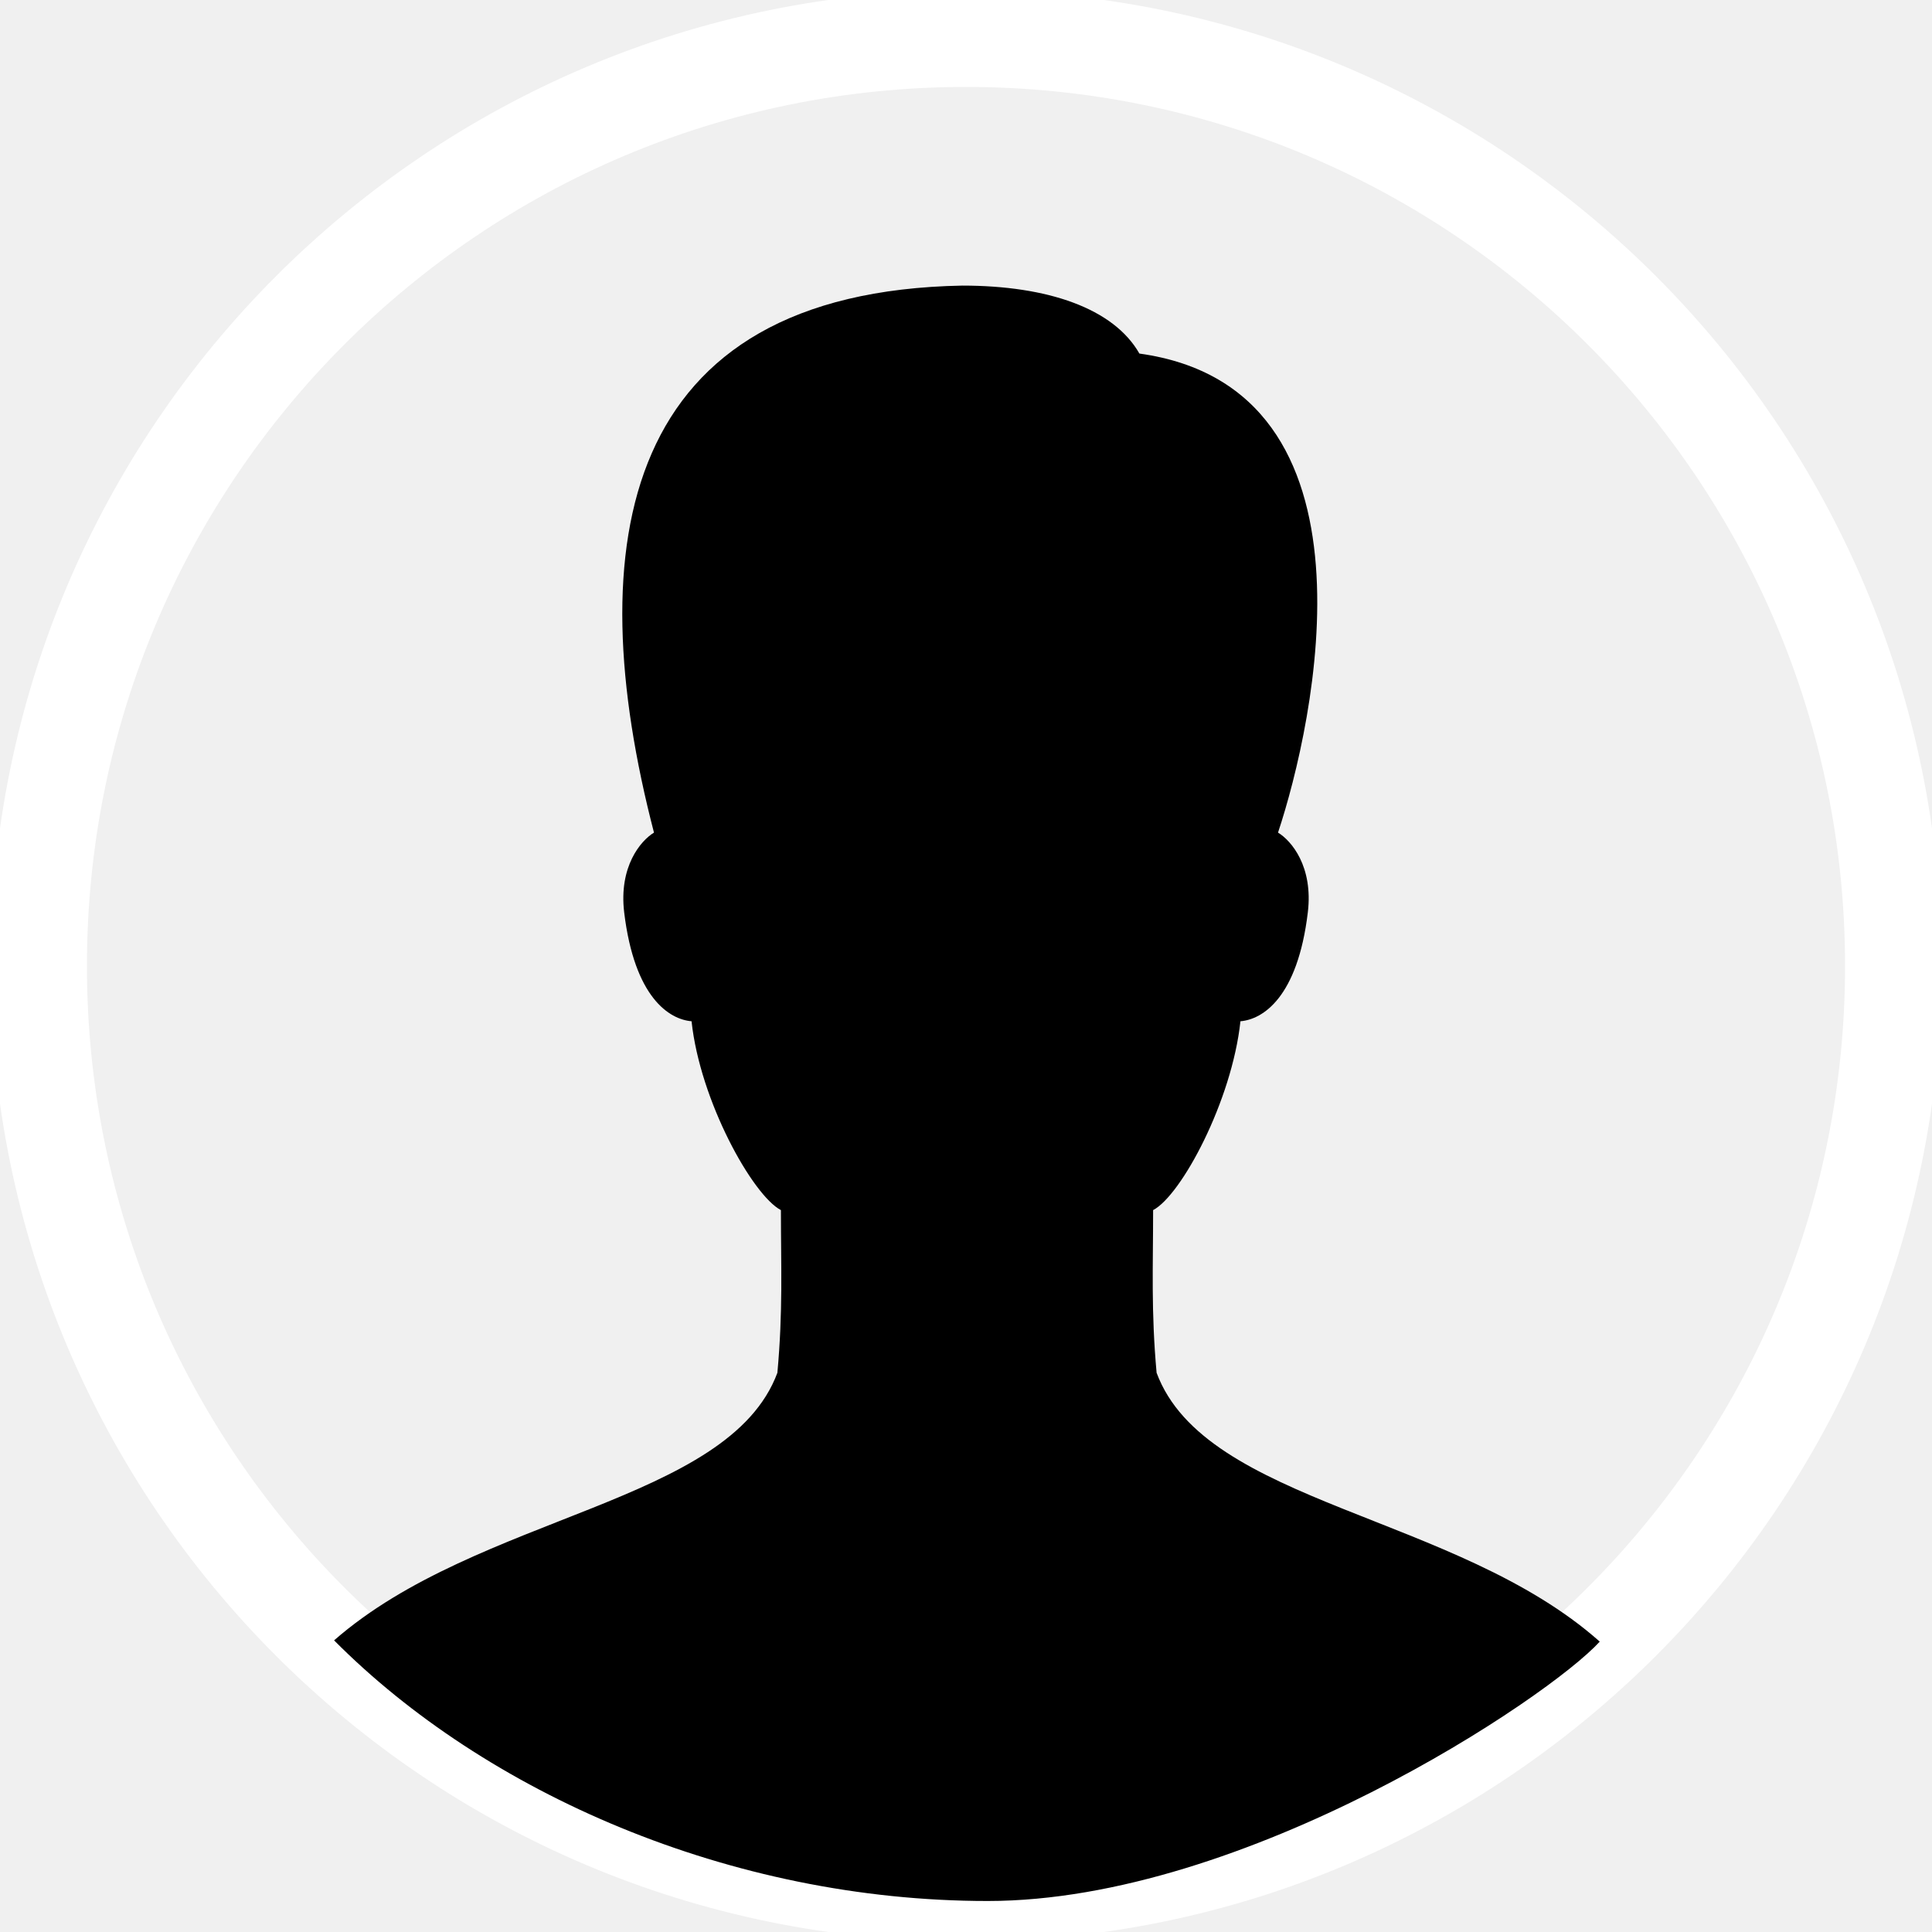
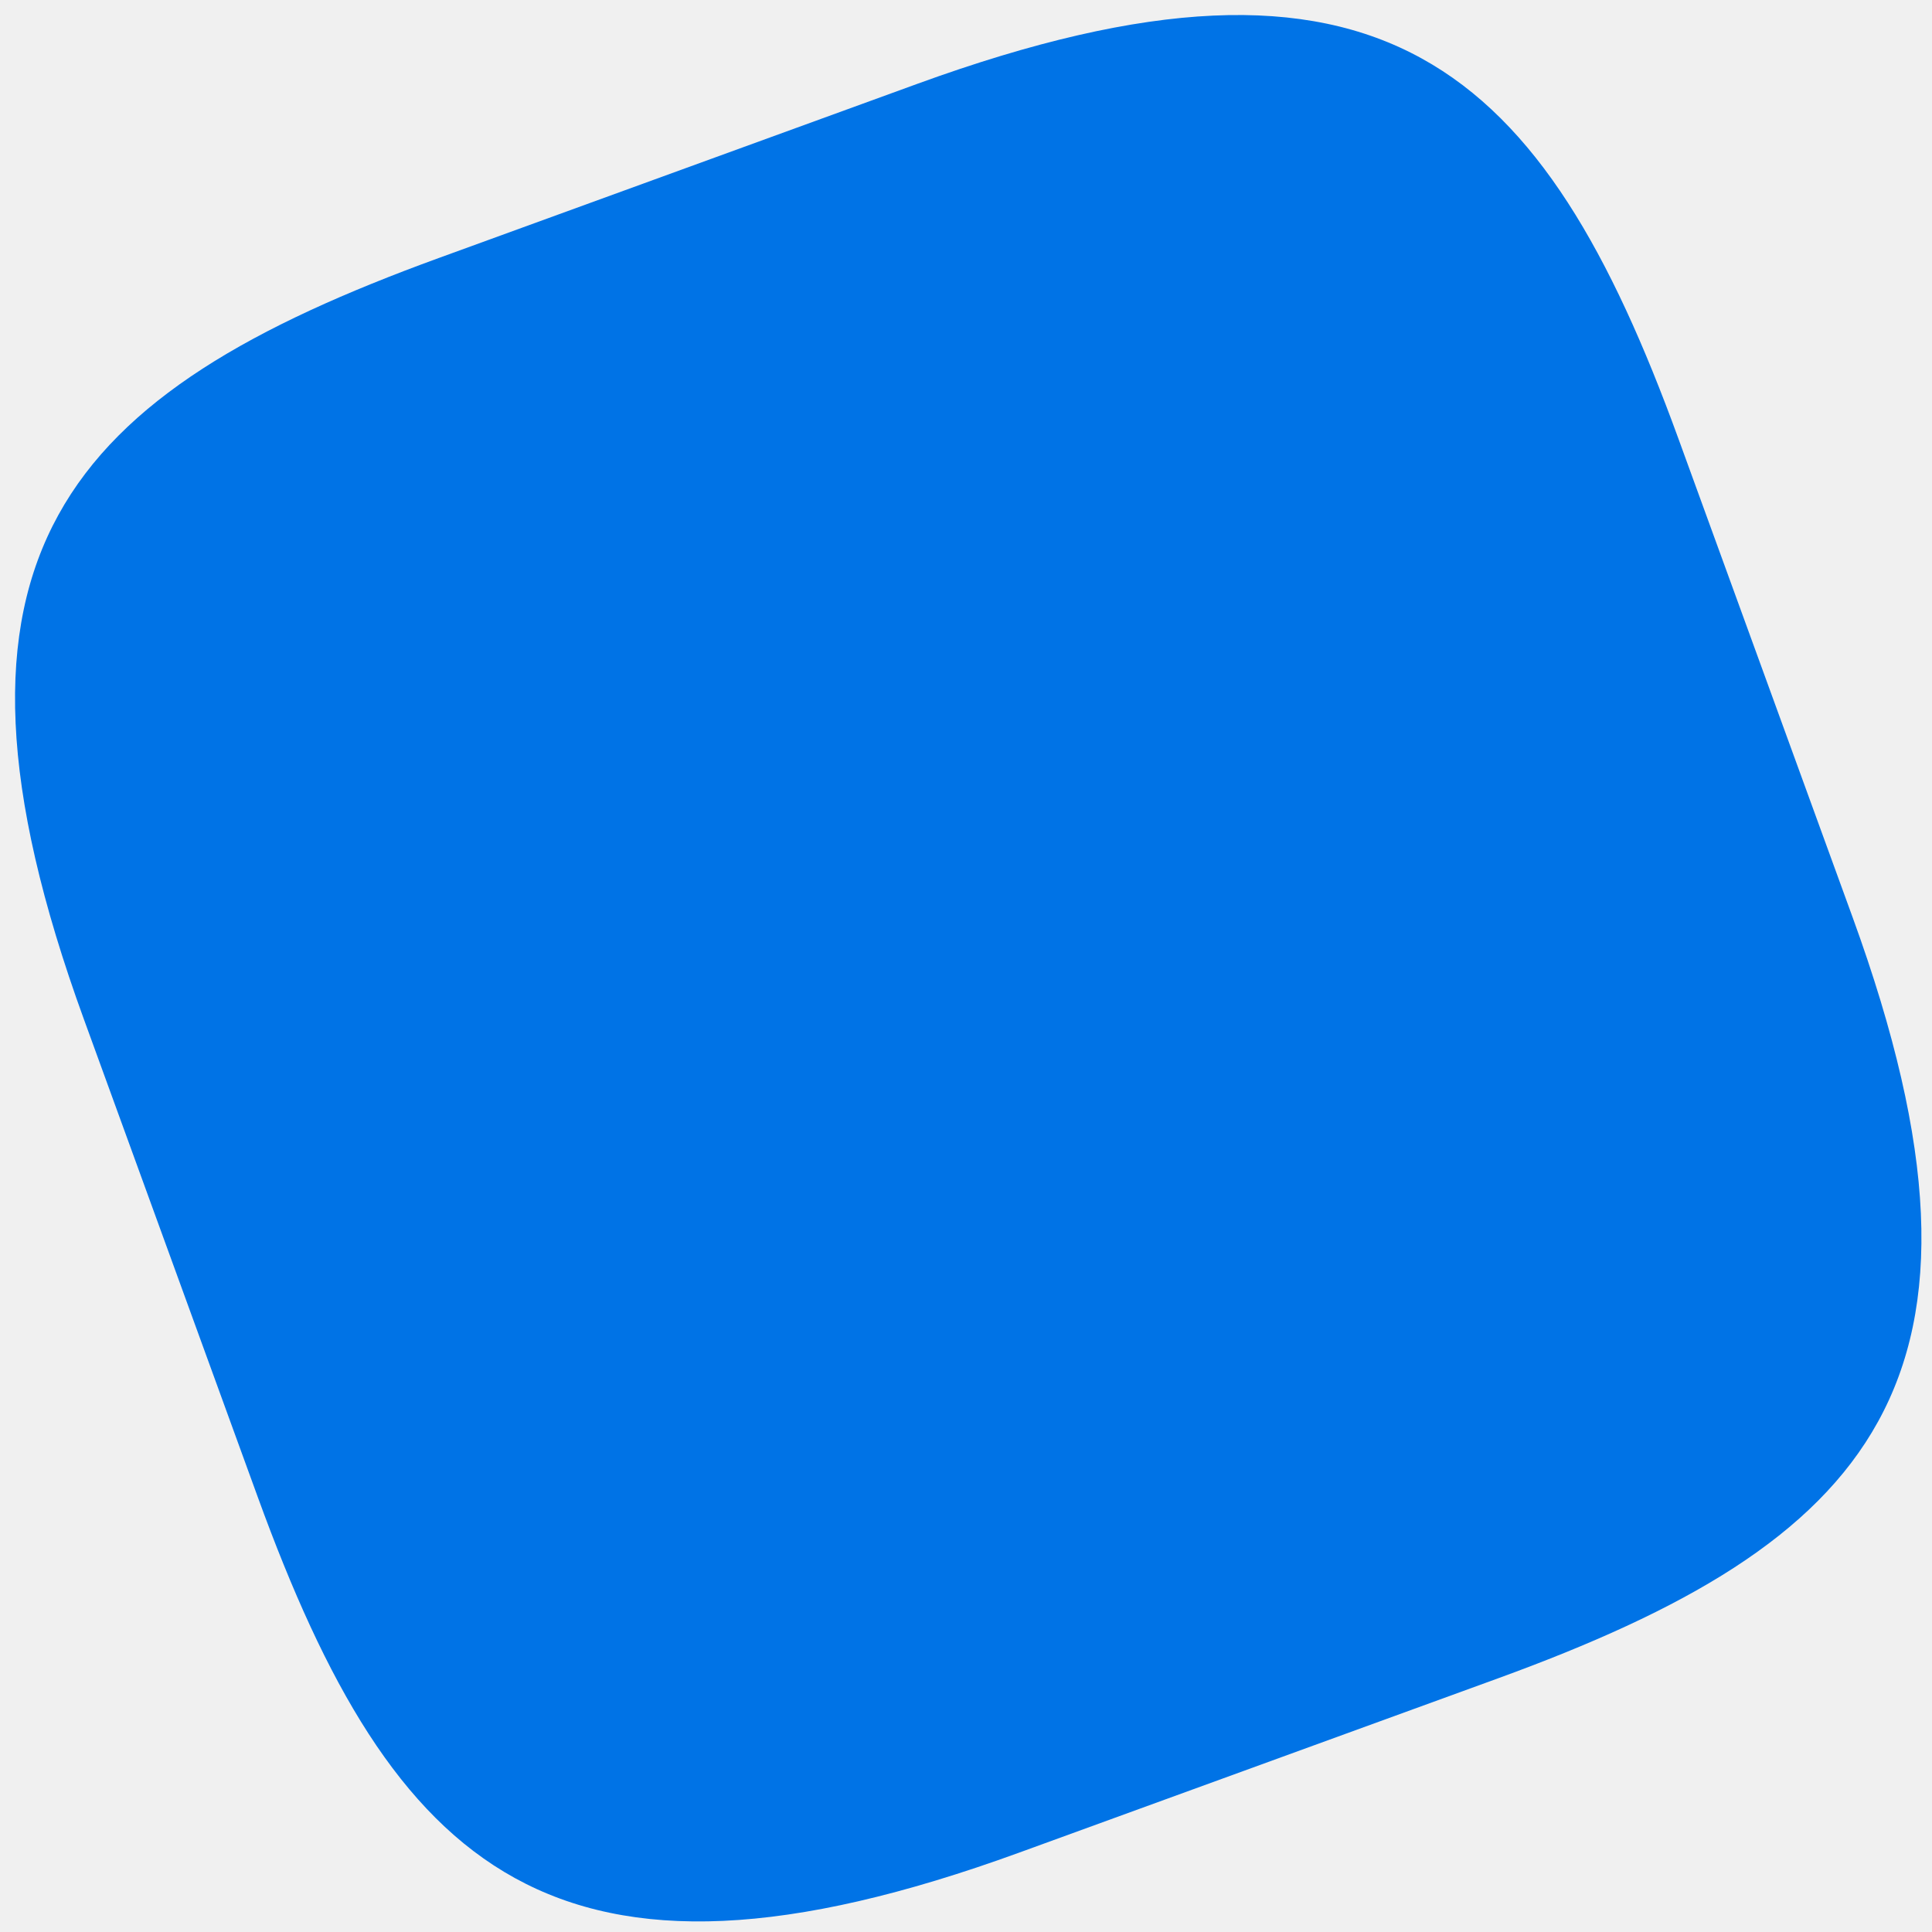
- <svg xmlns="http://www.w3.org/2000/svg" width="40" height="40" viewBox="0 0 40 40" fill="none">
-   <g clip-path="url(#clip0_2_4)">
-     <path d="M20 39.2C30.604 39.2 39.2 30.604 39.2 20C39.2 9.396 30.604 0.8 20 0.8C9.396 0.8 0.8 9.396 0.8 20C0.8 30.604 9.396 39.2 20 39.2Z" stroke="white" stroke-width="2" stroke-miterlimit="10" stroke-linecap="round" />
-     <path d="M23.946 28.422C23.83 27.133 23.874 26.233 23.874 25.054C24.458 24.748 25.505 22.794 25.682 21.144C26.141 21.106 26.865 20.658 27.077 18.89C27.191 17.94 26.737 17.406 26.46 17.238C27.207 14.99 28.759 8.038 23.59 7.32C23.058 6.386 21.695 5.913 19.925 5.913C12.842 6.043 11.987 11.262 13.54 17.238C13.264 17.406 12.81 17.94 12.923 18.89C13.136 20.658 13.859 21.106 14.318 21.144C14.494 22.794 15.582 24.748 16.168 25.054C16.168 26.233 16.212 27.133 16.095 28.422C15.086 31.134 9.906 31.346 6.917 33.962C10.042 37.108 15.106 39.358 20.45 39.358C25.794 39.358 32.075 35.139 33.121 33.988C30.15 31.349 24.958 31.144 23.946 28.422Z" fill="black" />
-   </g>
-   <defs>
-     <clipPath id="clip0_2_4">
-       <rect width="40" height="40" fill="white" />
-     </clipPath>
-   </defs>
+ <svg xmlns="http://www.w3.org/2000/svg" width="81" height="81" viewBox="0 0 81 81" fill="none">
+   <path d="M42.732 77.671C23.232 84.769 16.494 78.387 10.816 62.789L3.517 42.732C-3.581 23.232 2.801 16.494 18.399 10.816L38.456 3.516C57.956 -3.581 64.694 2.8 70.371 18.399L77.671 38.456C84.769 57.956 78.387 64.694 62.789 70.371L42.732 77.671Z" fill="#0073E6" />
</svg>
